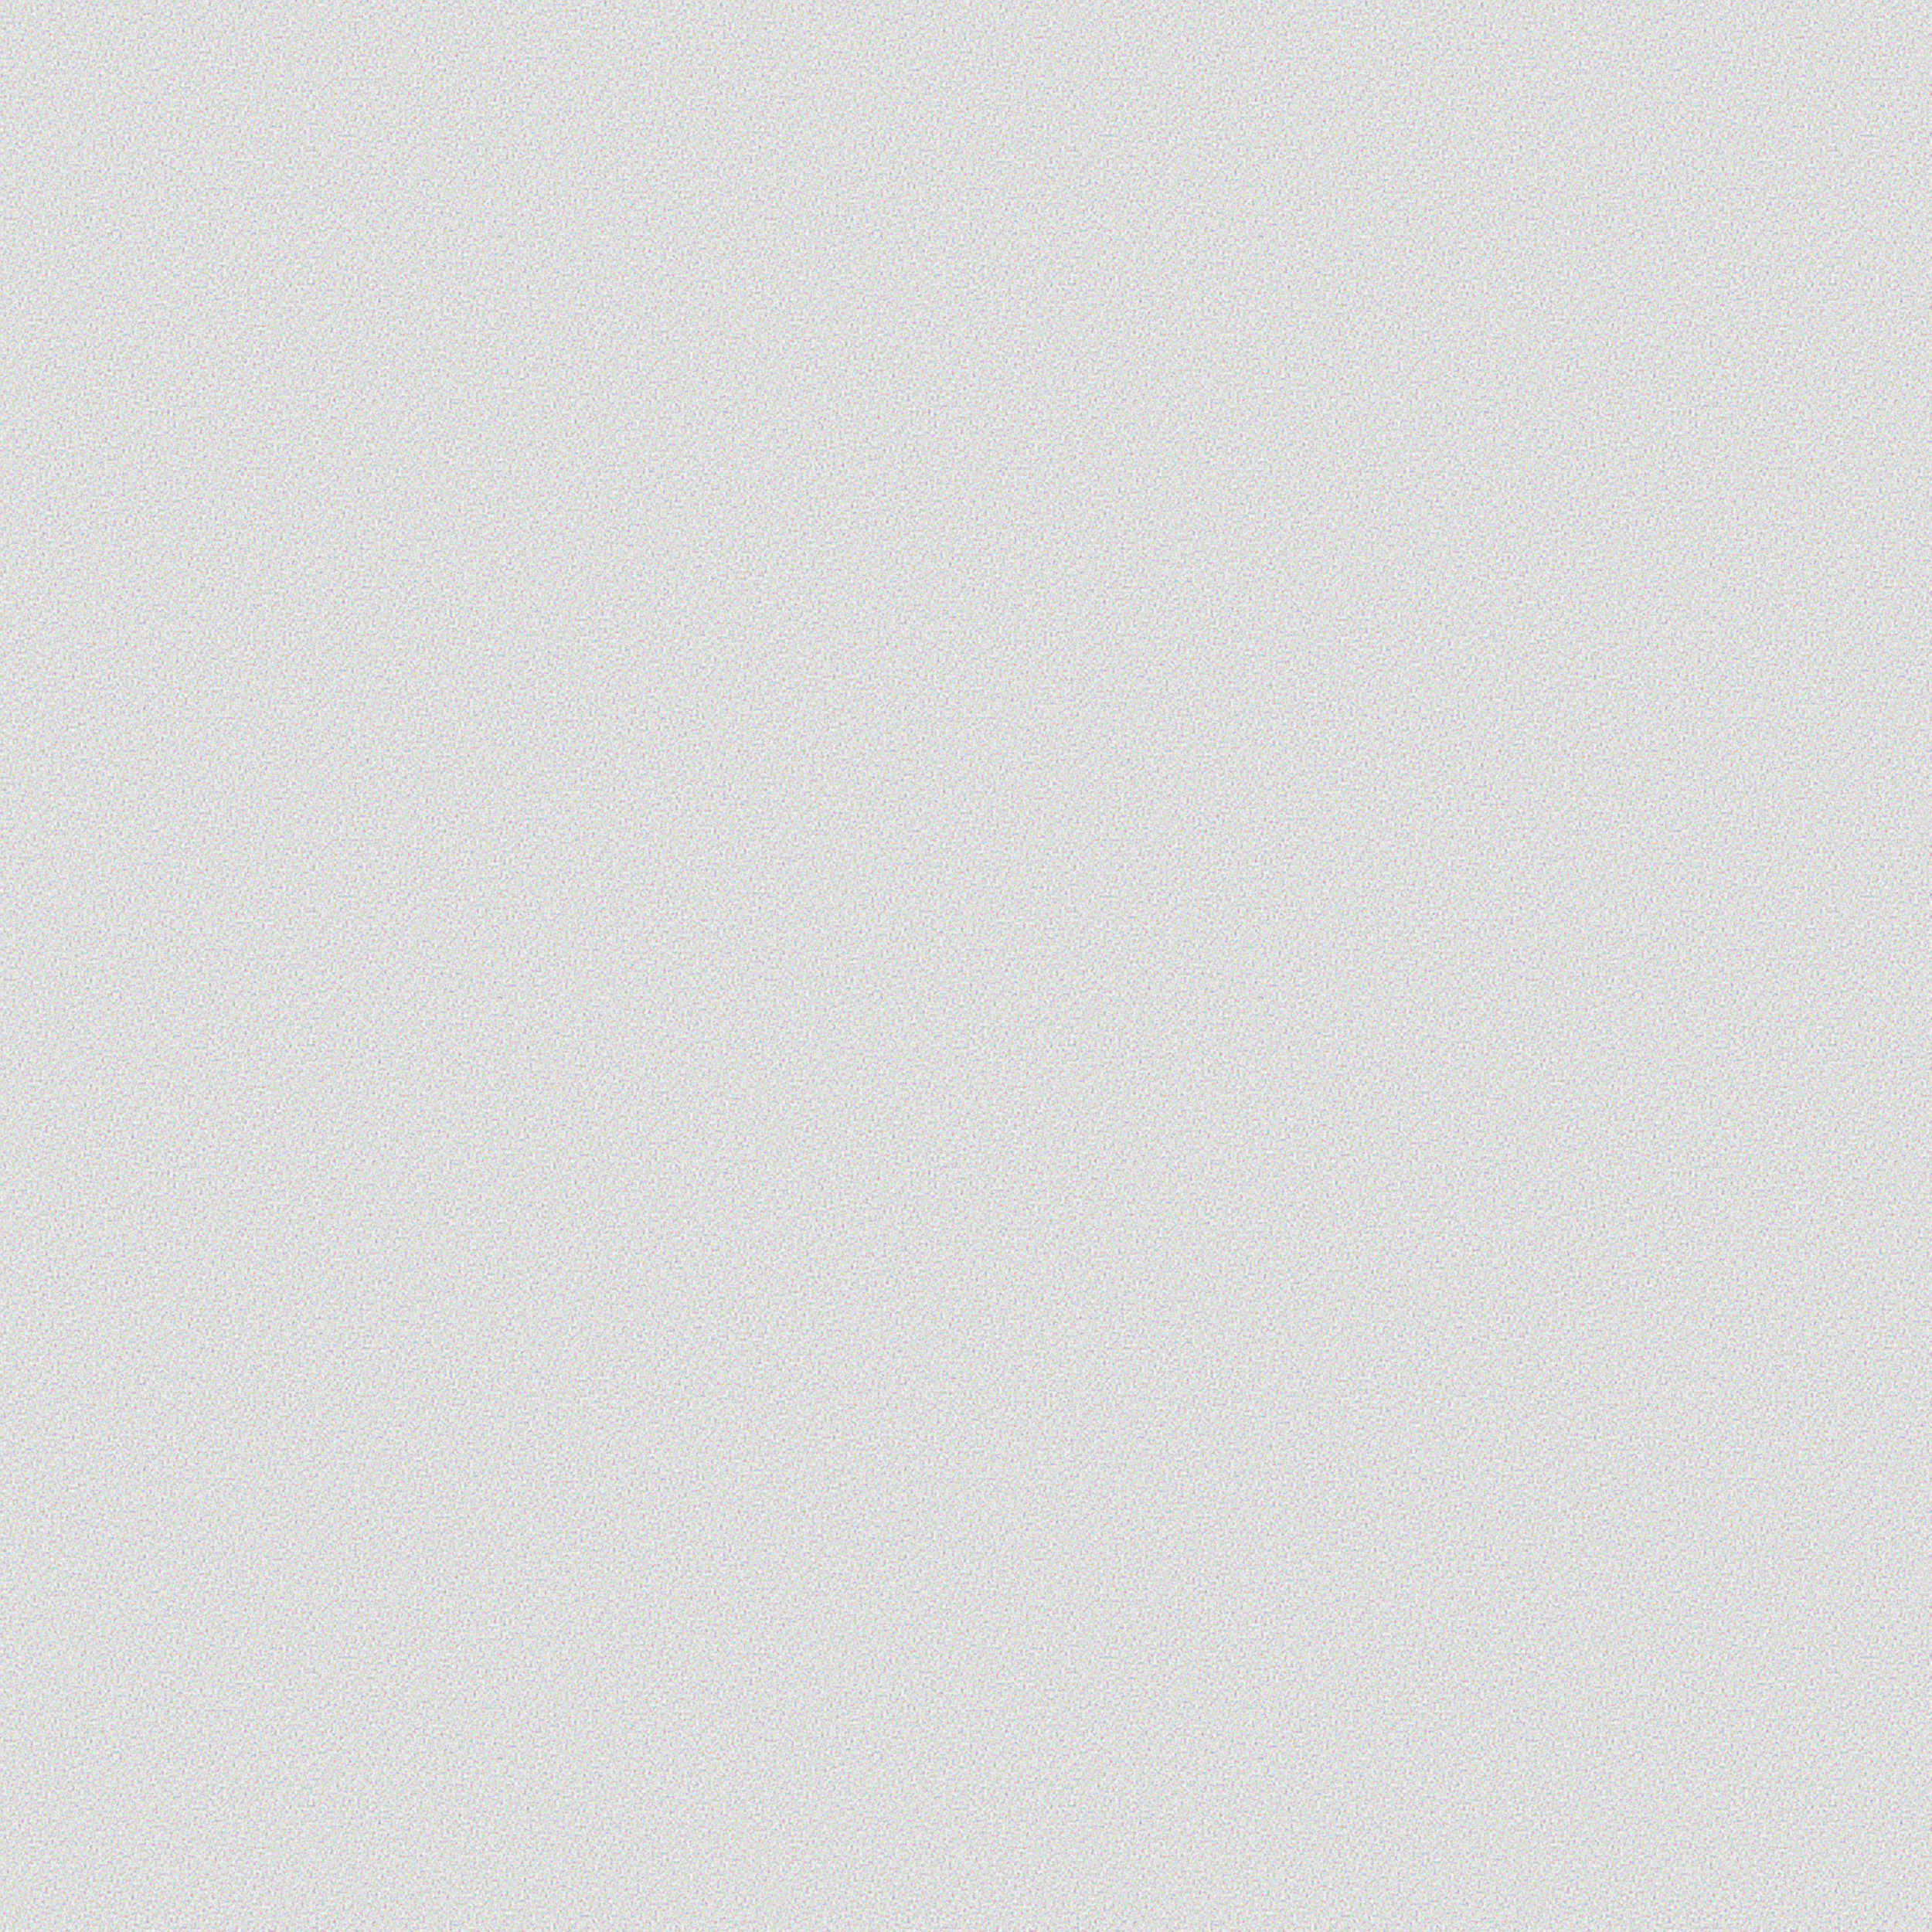
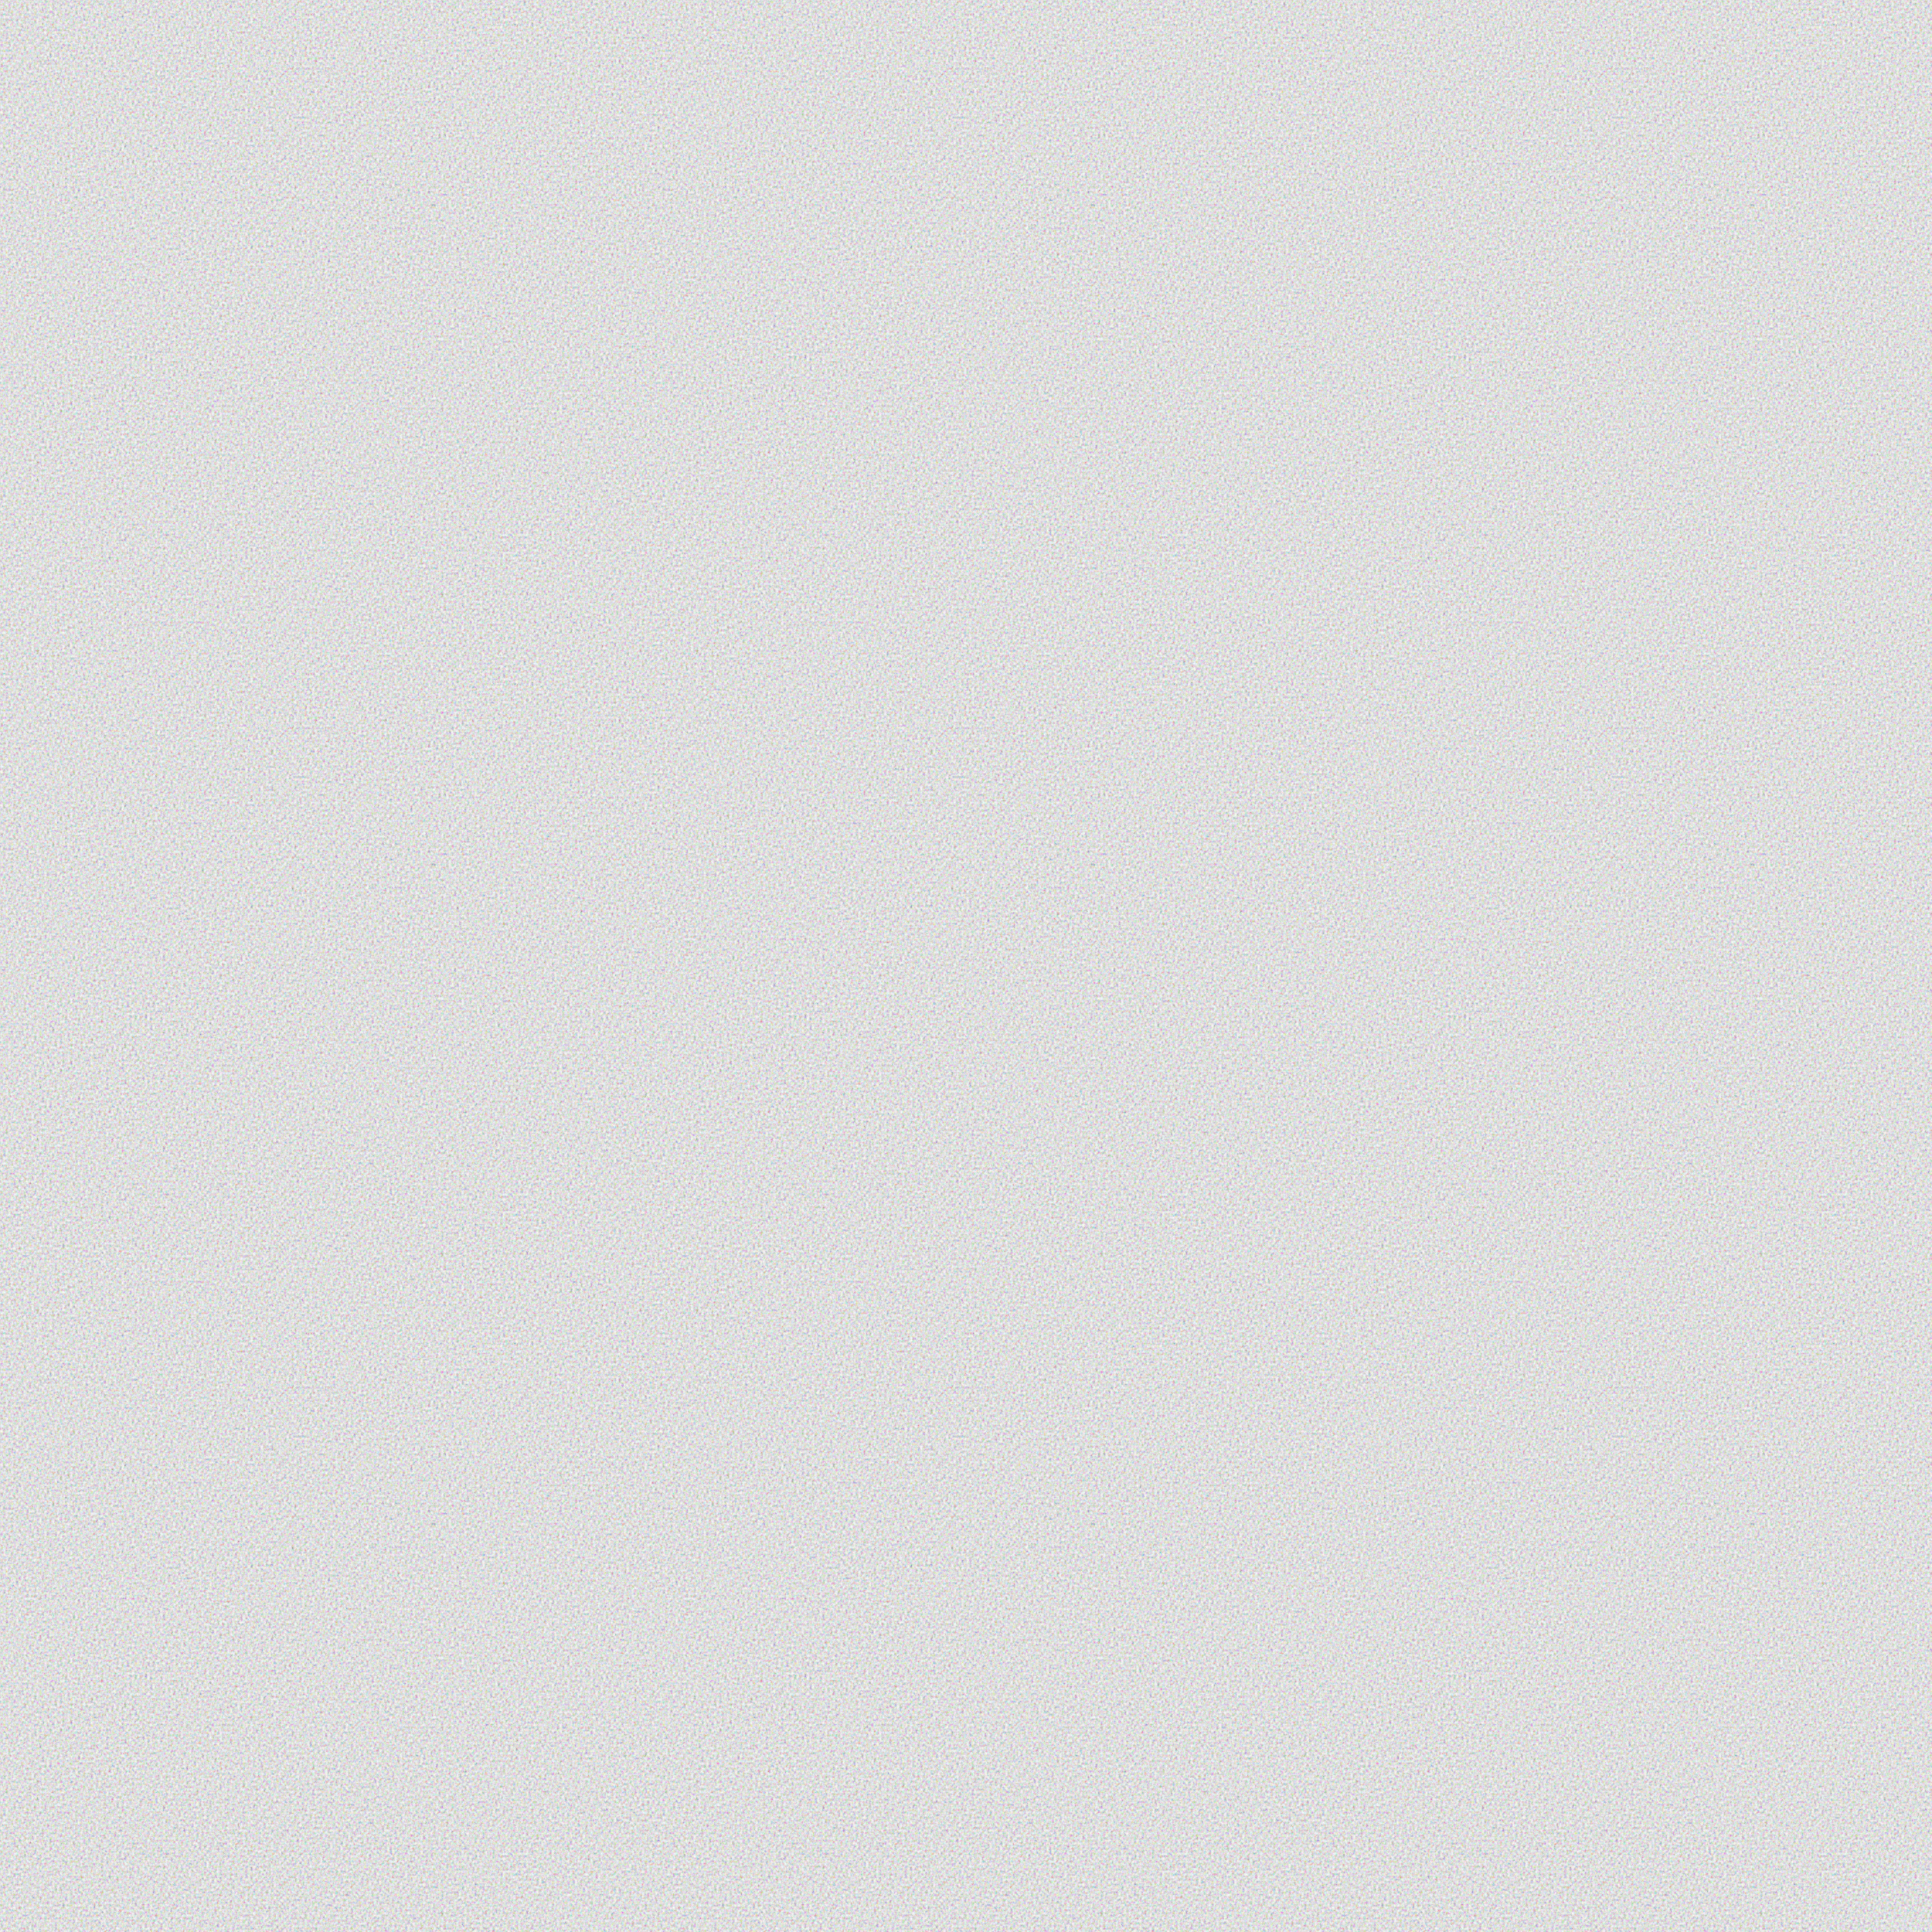
<svg xmlns="http://www.w3.org/2000/svg" viewBox="0 0 1000 1000">
  <filter id="noiseFilter">
-     <feTurbulence type="fractalNoise" baseFrequency="0.65" numOctaves="4" stitchTiles="stitch" />
+     <feTurbulence type="fractalNoise" baseFrequency="0.75" numOctaves="3" stitchTiles="stitch" />
  </filter>
  <rect width="100%" height="100%" filter="url(#noiseFilter)" />
</svg>
